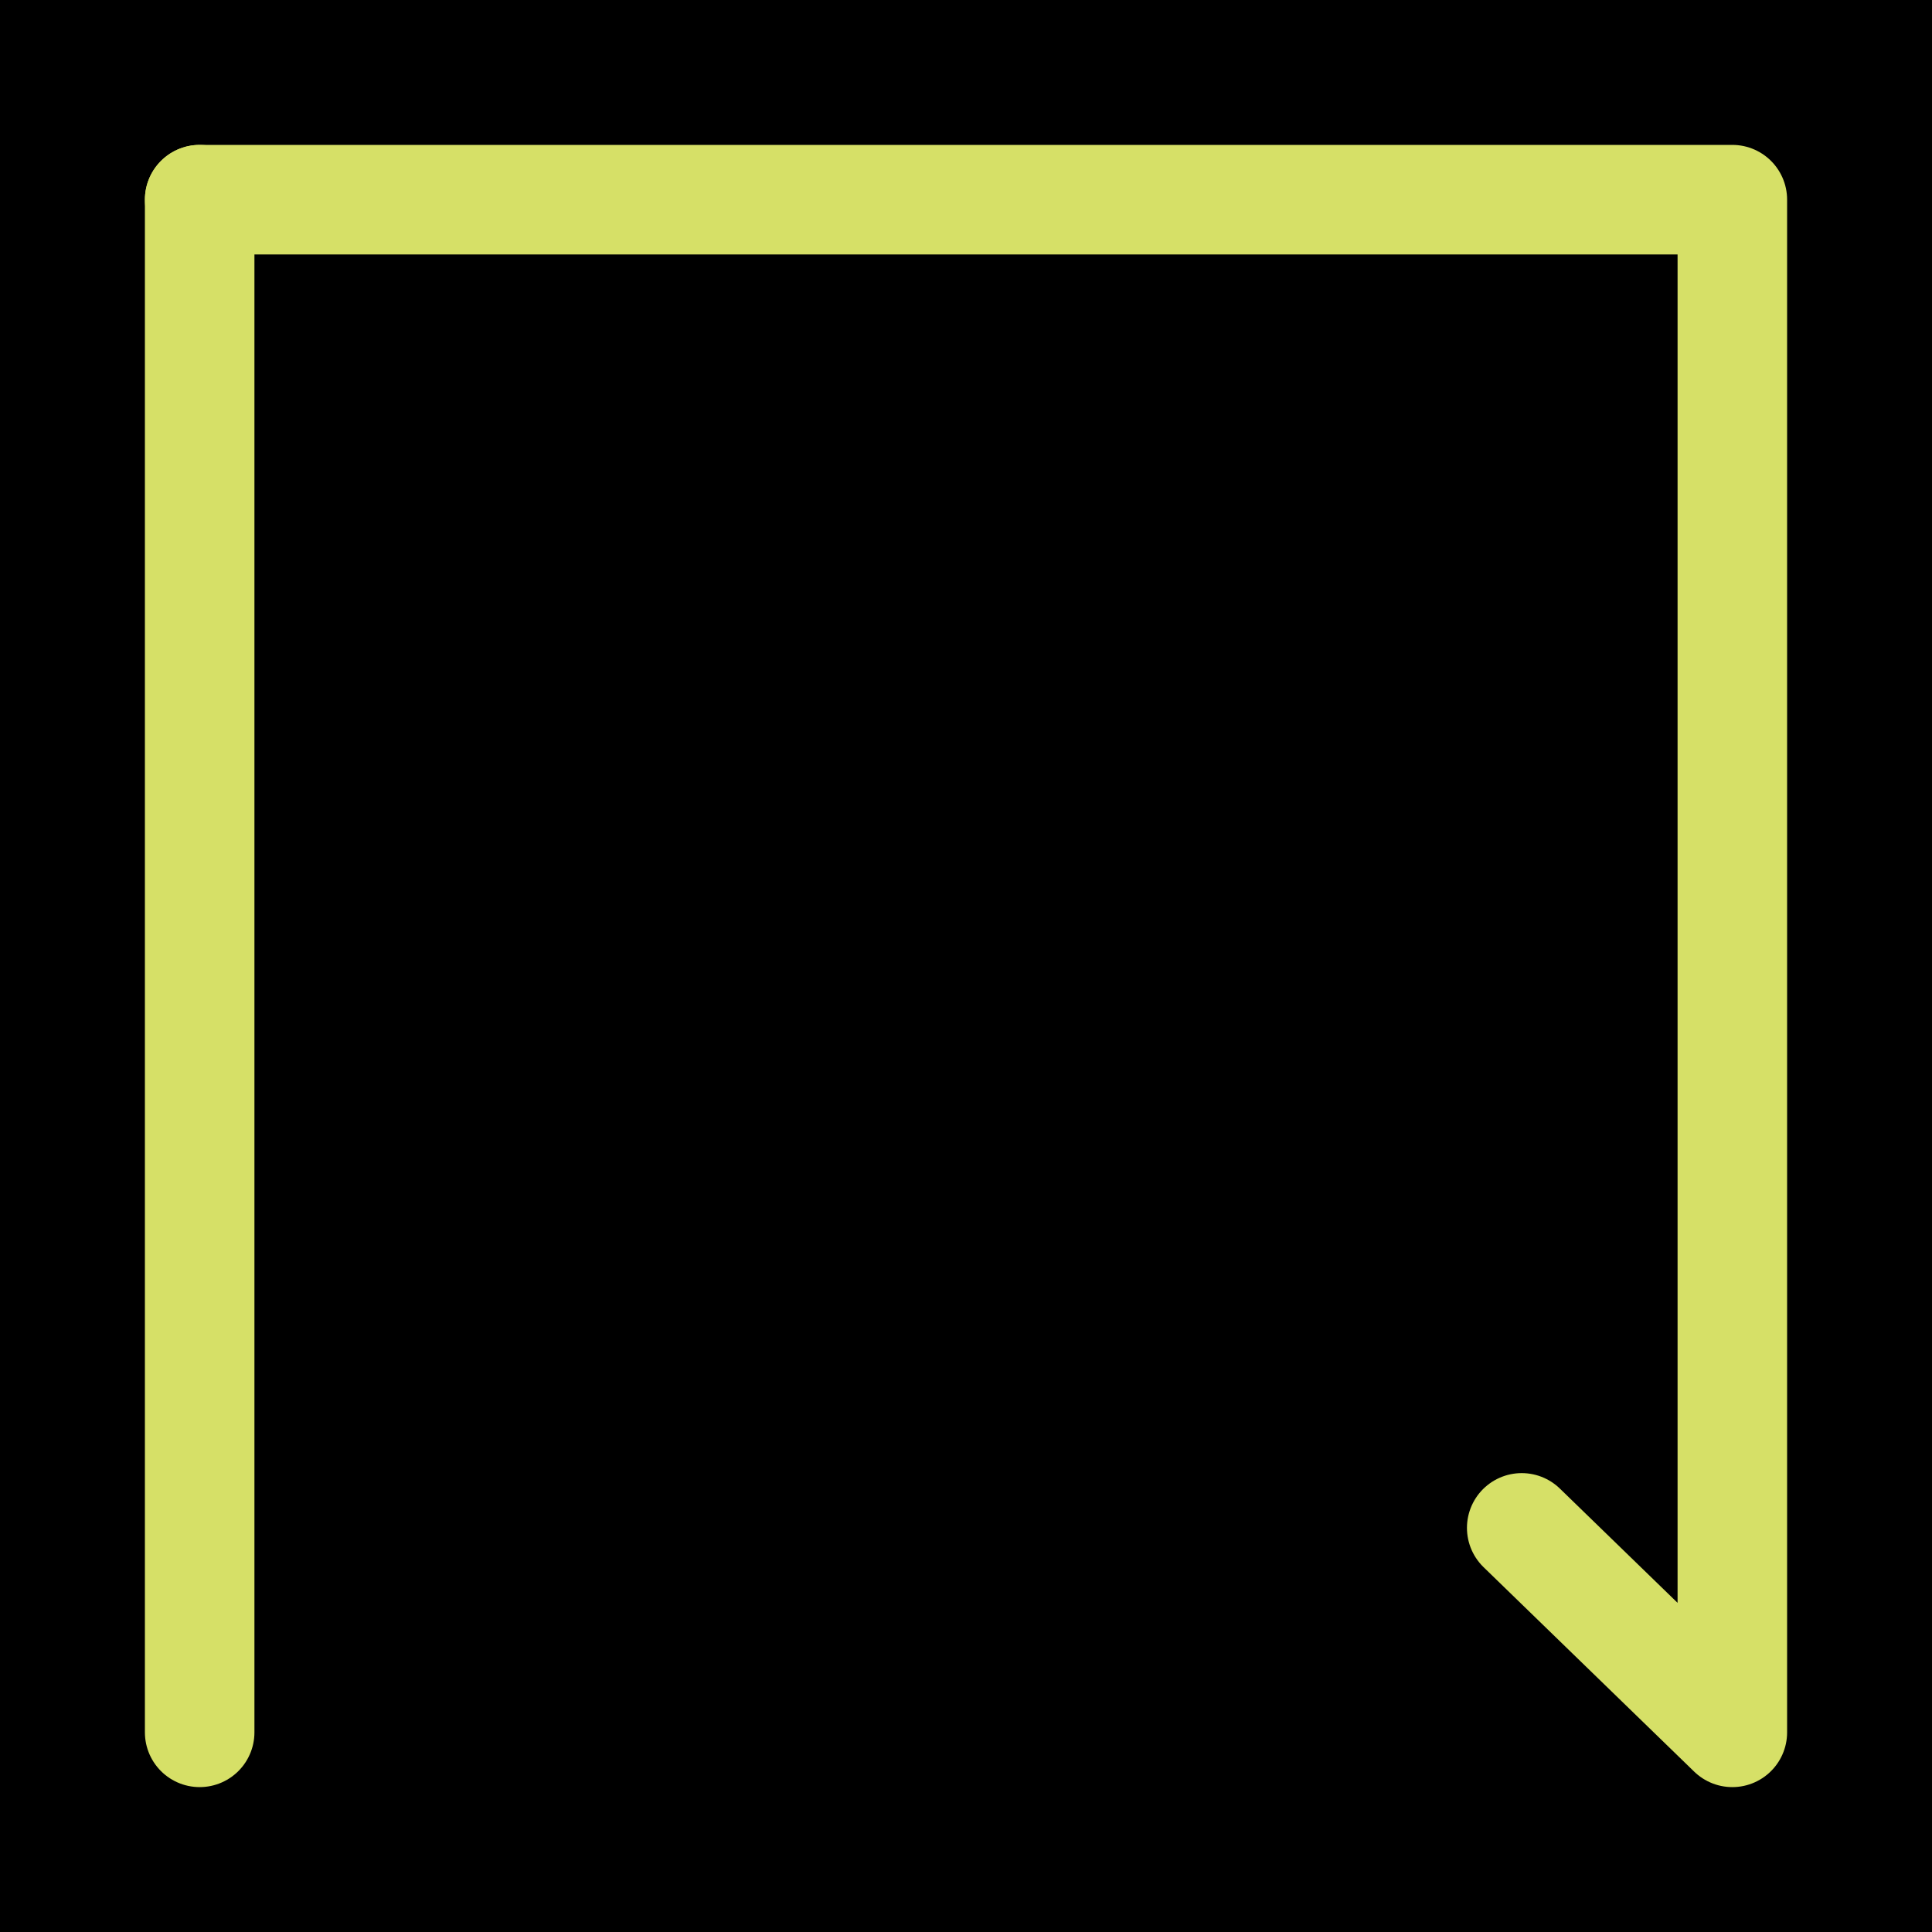
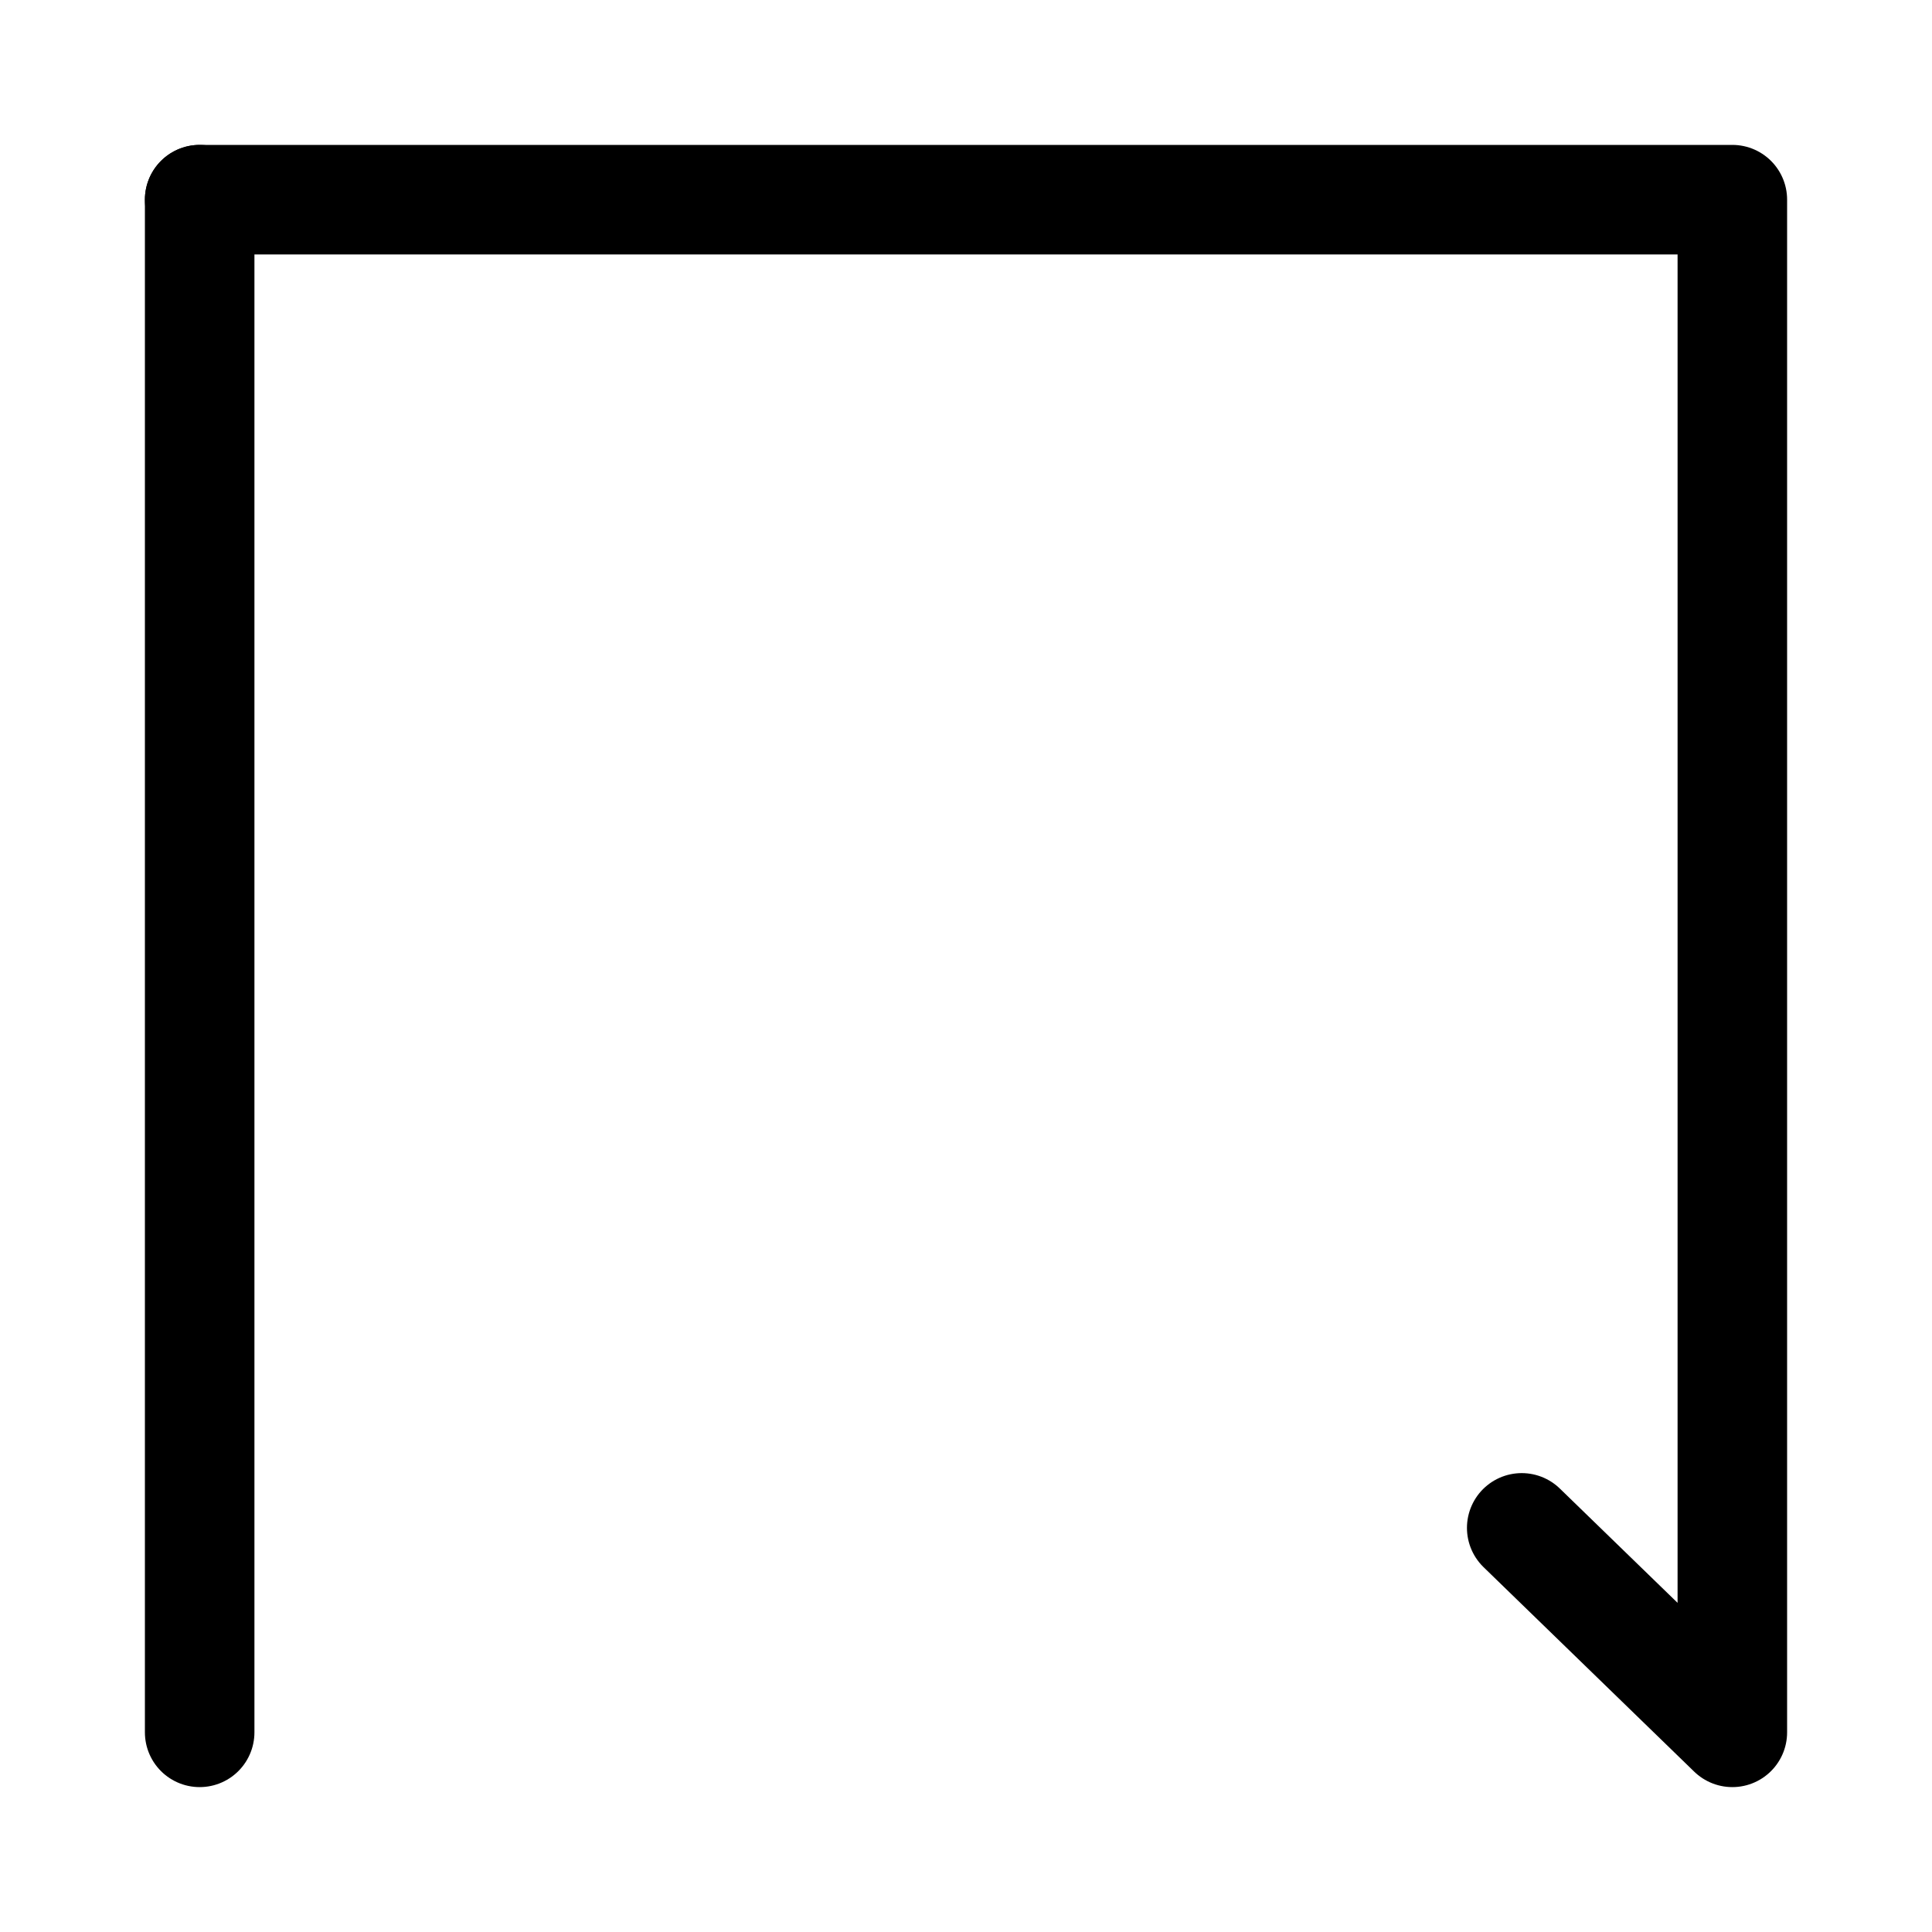
<svg xmlns="http://www.w3.org/2000/svg" width="1000" height="1000" viewBox="0 0 264.583 264.583" version="1.1" id="svg5">
  <defs id="defs2" />
-   <rect style="fill:#000000;fill-opacity:1;stroke:none;stroke-width:6" id="rect1" width="264.583" height="264.583" x="0" y="0" ry="0" />
-   <path style="fill:none;fill-opacity:1;stroke:#d6e067;stroke-width:15;stroke-linecap:round;stroke-linejoin:round;stroke-dasharray:none;stroke-opacity:1" d="M 27.344,27.344 V 237.24" id="path3677" />
-   <path style="fill:none;fill-opacity:1;stroke:#d6e067;stroke-width:15;stroke-linecap:round;stroke-linejoin:round;stroke-dasharray:none;stroke-opacity:1" d="M 27.344,27.344 H 237.24 V 237.24 l -28.844,-28.001" id="path3681" />
+   <path style="fill:none;fill-opacity:1;stroke:#000000;stroke-width:15;stroke-linecap:round;stroke-linejoin:round;stroke-dasharray:none;stroke-opacity:1" d="M 27.344,27.344 V 237.24" id="path3677" />
+   <path style="fill:none;fill-opacity:1;stroke:#000000;stroke-width:15;stroke-linecap:round;stroke-linejoin:round;stroke-dasharray:none;stroke-opacity:1" d="M 27.344,27.344 H 237.24 V 237.24 l -28.844,-28.001" id="path3681" />
</svg>
